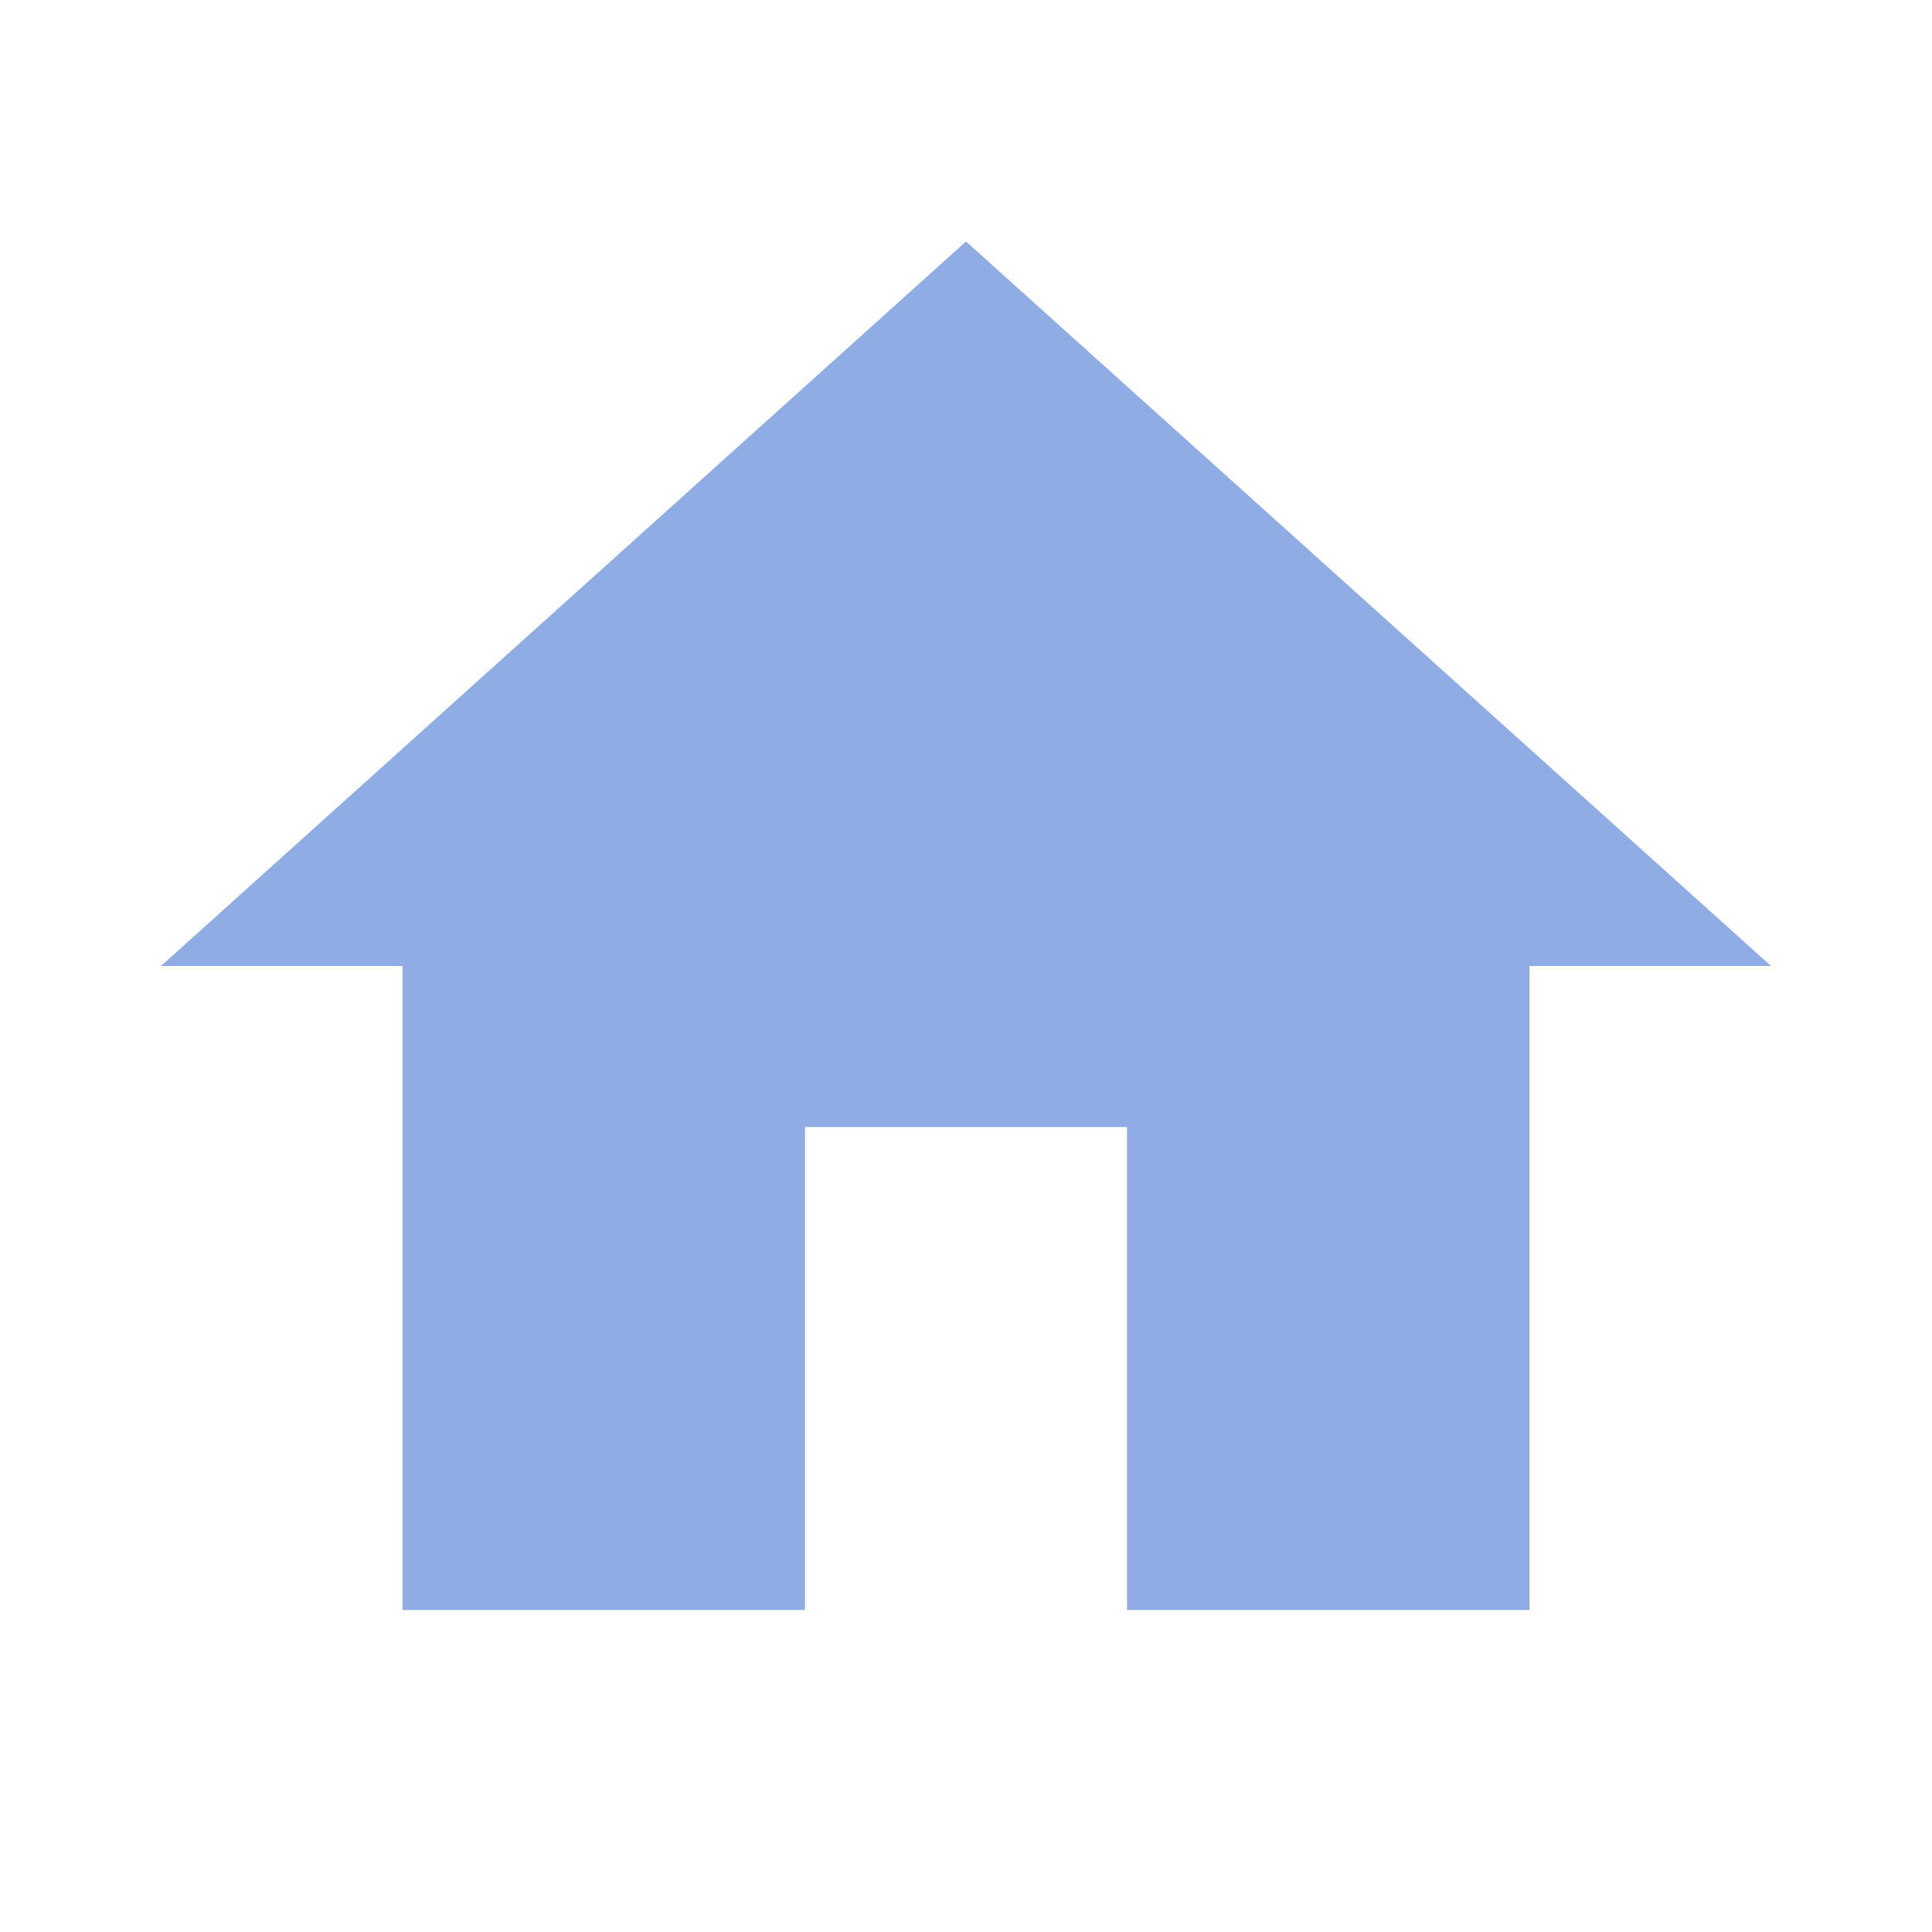
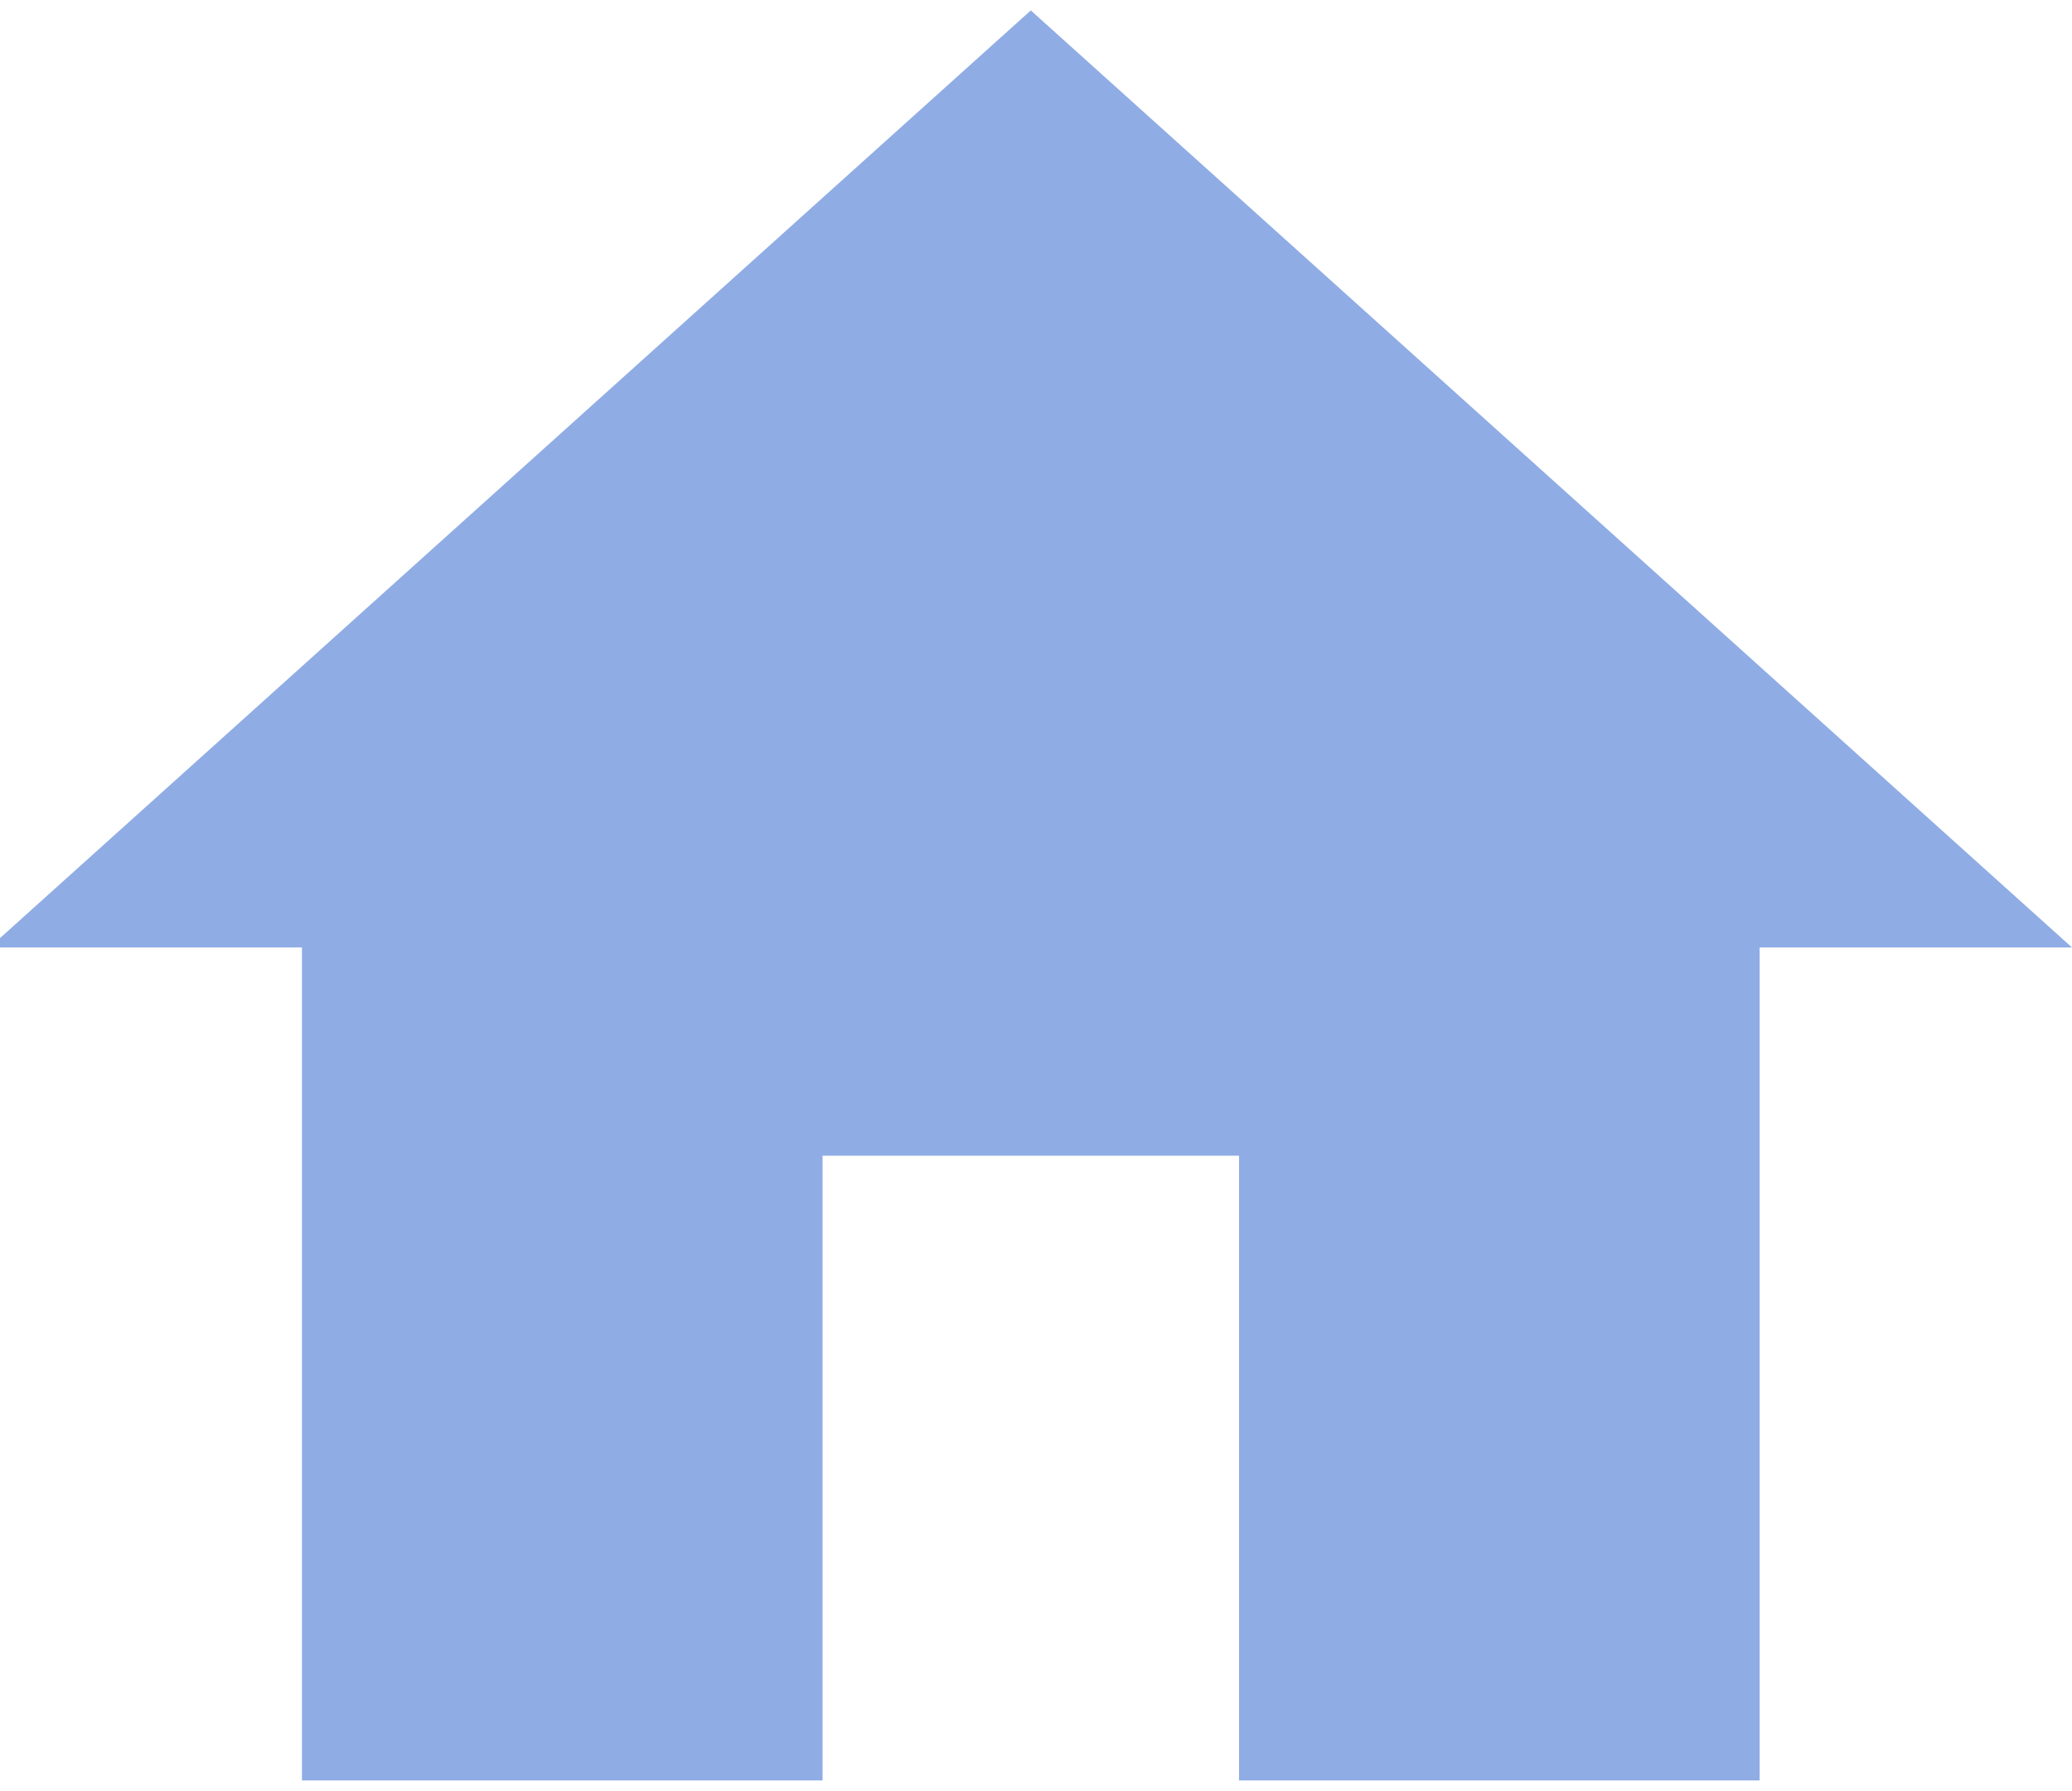
- <svg xmlns="http://www.w3.org/2000/svg" version="1.1" id="Layer_1" x="0px" y="0px" viewBox="0 0 24 24" style="enable-background:new 0 0 24 24;" xml:space="preserve">
+ <svg xmlns="http://www.w3.org/2000/svg" version="1.1" id="Layer_1" x="0px" y="0px" viewBox="0 0 19.9 17.2" style="enable-background:new 0 0 19.9 17.2;" xml:space="preserve">
  <style type="text/css">
	.st0{fill:#8FACE5;}
</style>
-   <path class="st0" d="M10,20v-6h4v6h5v-8h3L12,3L2,12h3v8H10z" />
+   <path class="st0" d="M7.9,17.1v-6h4v6h5v-8h3l-10-9l-10,9h3v8H7.9z" />
</svg>
